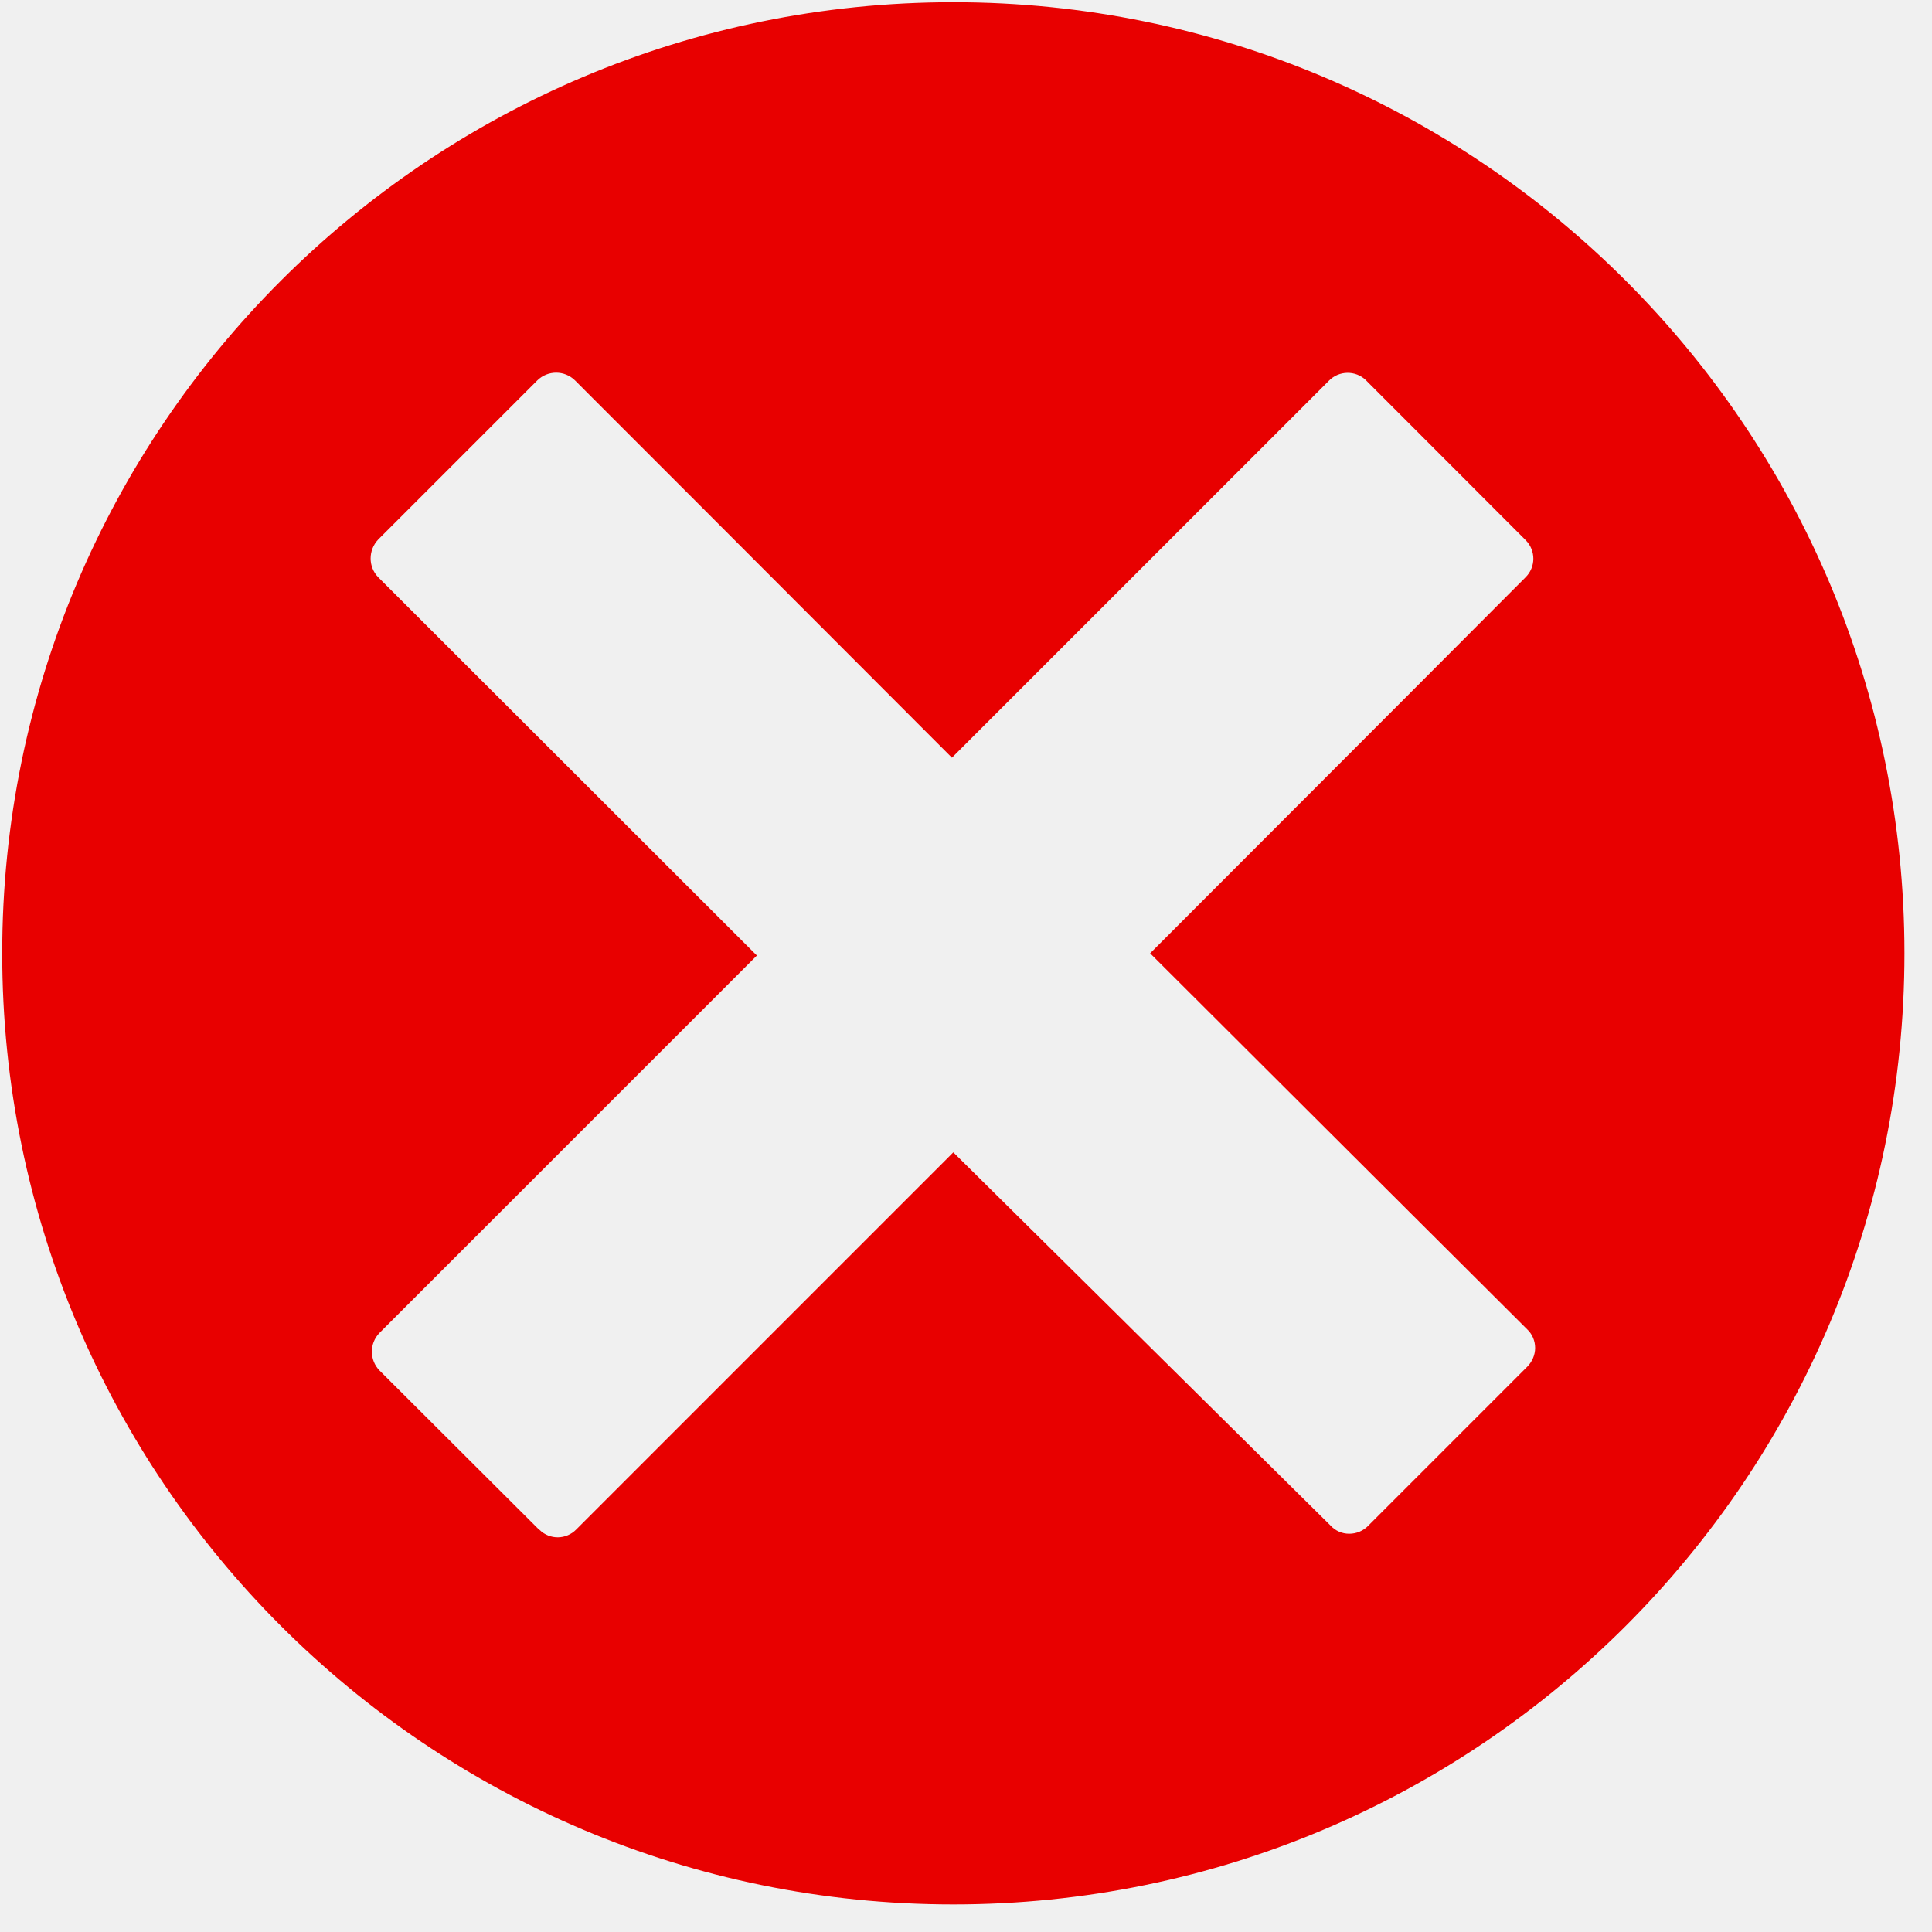
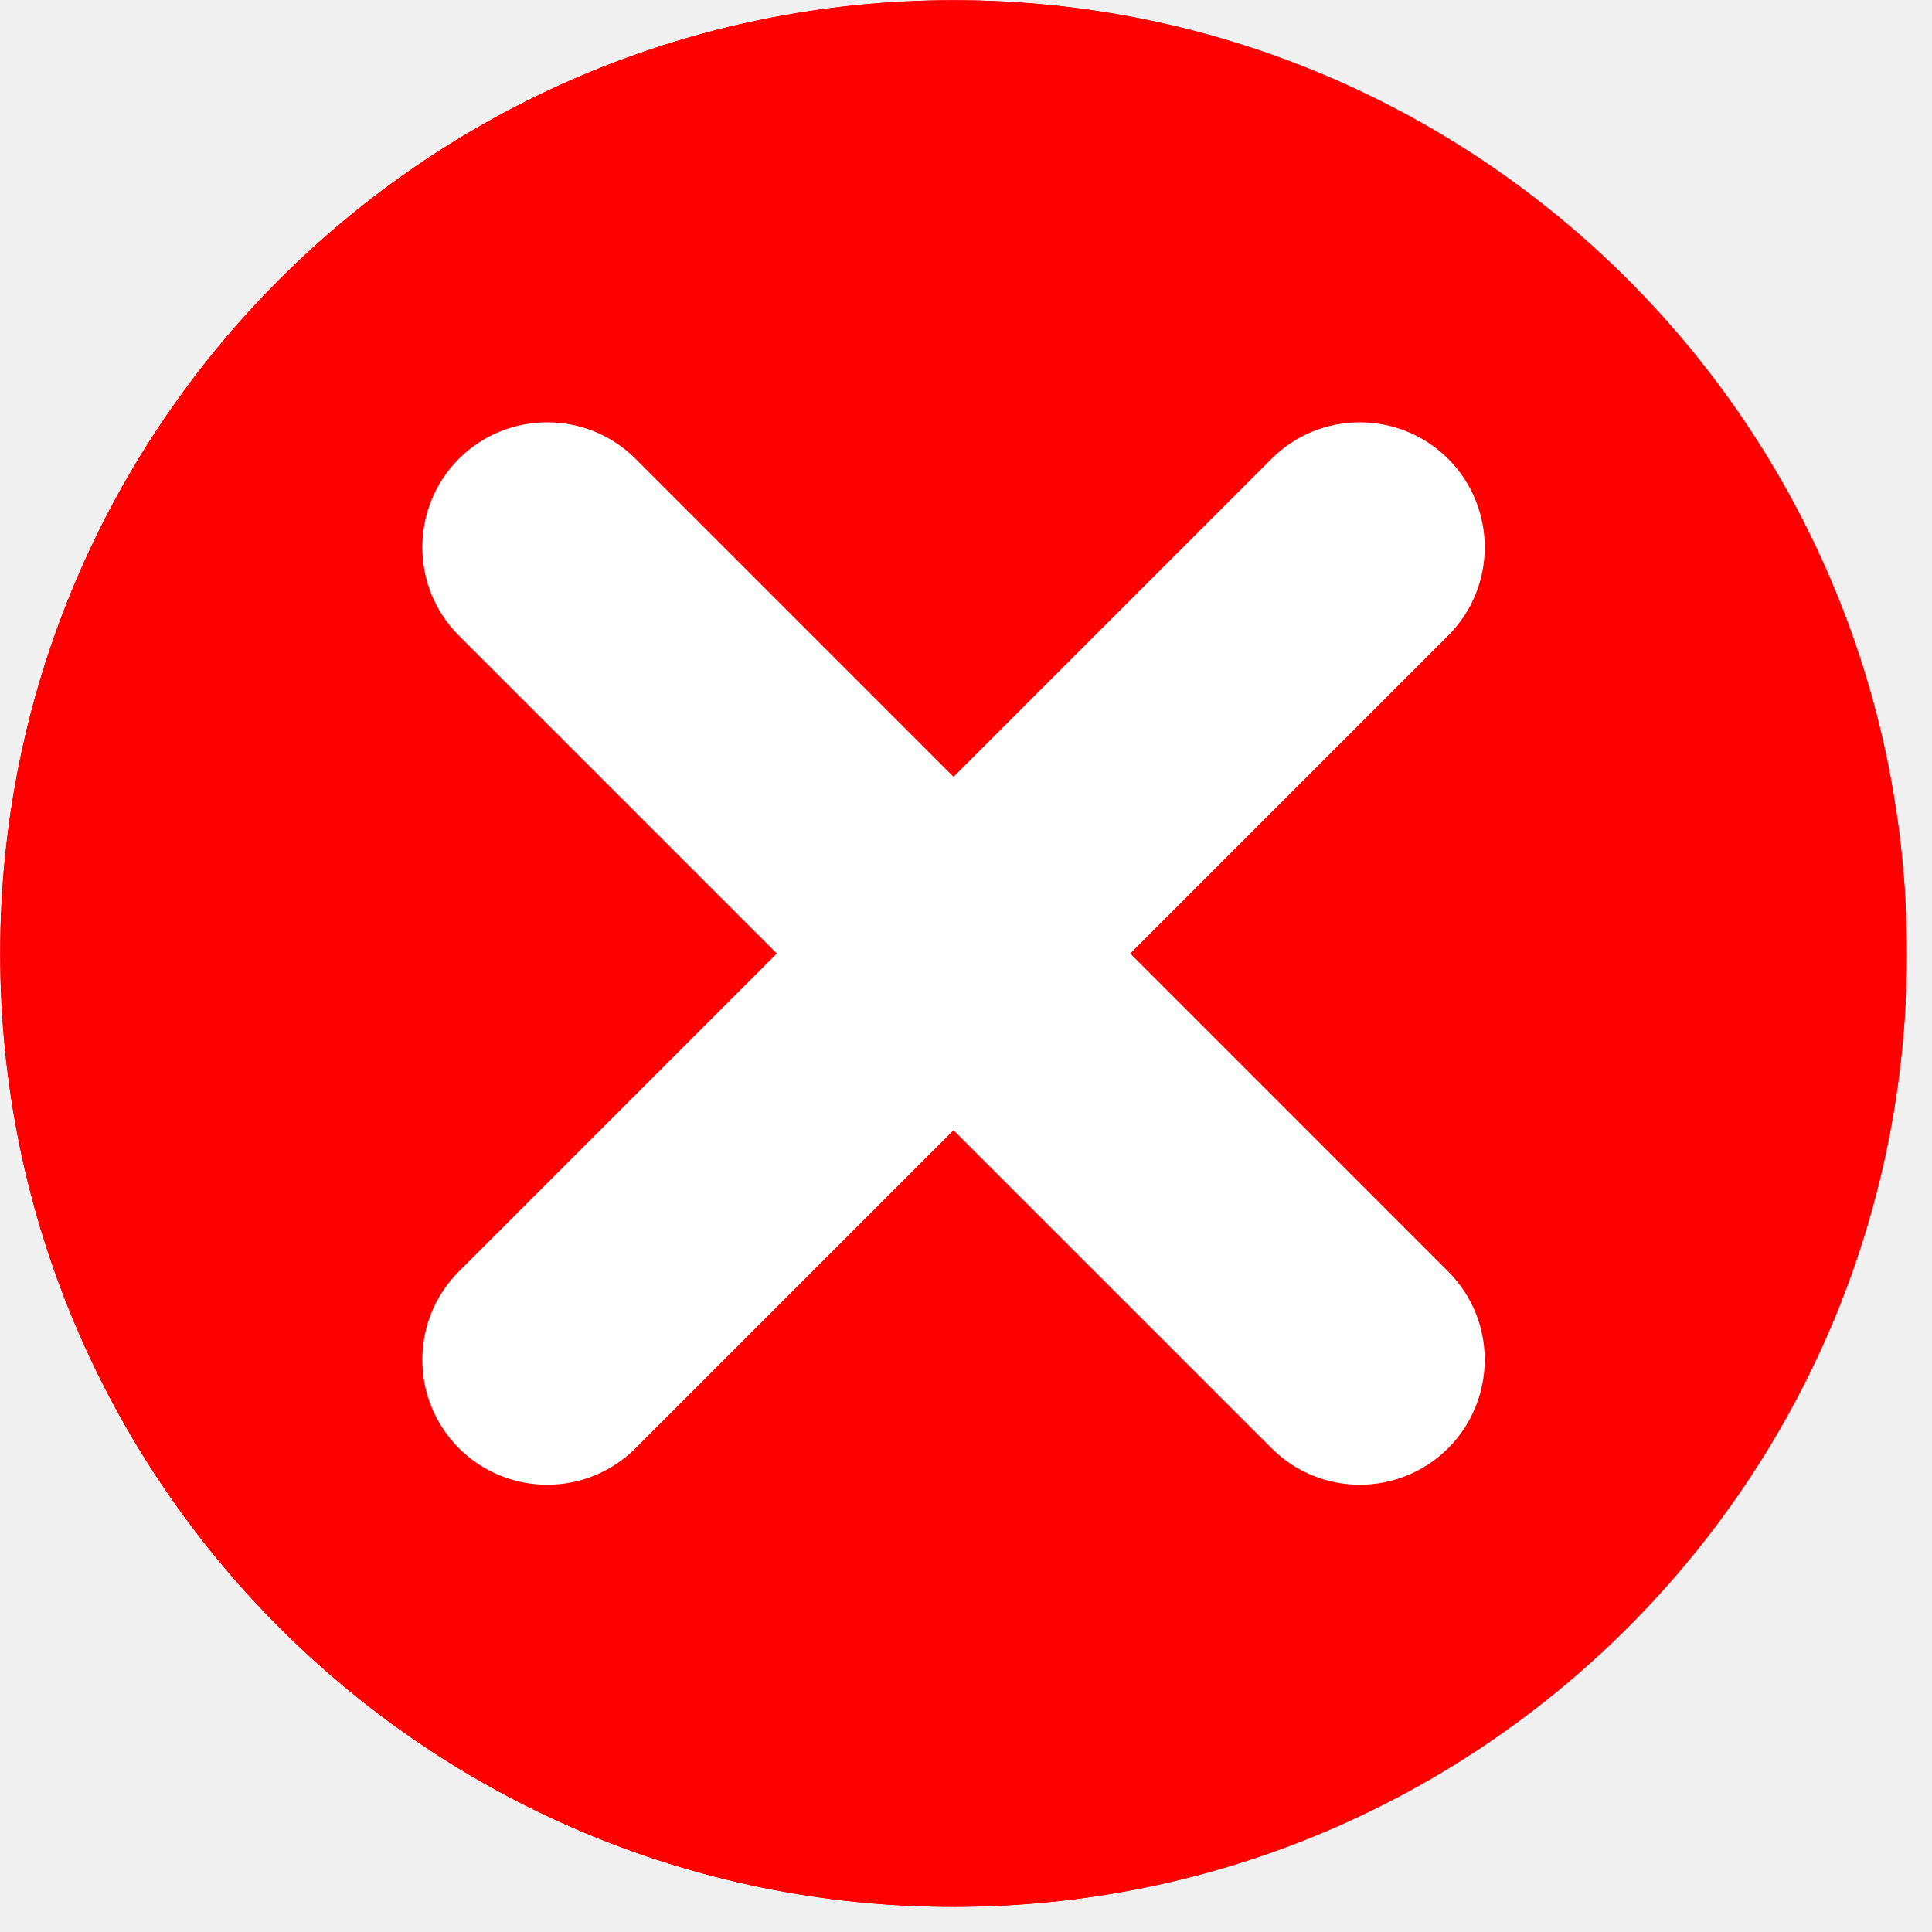
<svg xmlns="http://www.w3.org/2000/svg" width="50" zoomAndPan="magnify" viewBox="0 0 37.5 37.5" height="50" preserveAspectRatio="xMidYMid meet" version="1.0">
-   <path fill="#e80000" d="M 18.504 0.043 C 8.309 0.043 0.043 8.309 0.043 18.504 C 0.043 28.699 8.309 36.965 18.504 36.965 C 28.699 36.965 36.965 28.699 36.965 18.504 C 36.965 8.309 28.699 0.043 18.504 0.043 Z M 7.34 10.473 C 7.648 10.164 10.121 7.691 10.43 7.383 C 10.633 7.184 10.957 7.184 11.16 7.383 C 11.648 7.871 14.09 10.312 18.477 14.707 C 22.867 10.316 25.305 7.879 25.793 7.391 C 25.988 7.191 26.309 7.184 26.512 7.379 C 26.516 7.383 26.52 7.387 26.523 7.391 C 26.832 7.699 29.305 10.176 29.613 10.484 C 29.812 10.684 29.812 11.004 29.613 11.203 C 29.129 11.691 26.699 14.125 22.324 18.504 C 26.715 22.883 29.152 25.316 29.641 25.801 C 29.742 25.895 29.797 26.027 29.797 26.164 C 29.797 26.301 29.738 26.434 29.641 26.531 C 29.332 26.84 26.867 29.305 26.559 29.613 C 26.461 29.715 26.328 29.77 26.188 29.77 C 26.051 29.77 25.922 29.715 25.828 29.613 C 25.34 29.133 22.898 26.715 18.504 22.367 C 14.113 26.758 11.676 29.195 11.188 29.684 C 10.992 29.887 10.672 29.891 10.473 29.695 C 10.465 29.691 10.461 29.688 10.457 29.684 C 10.148 29.375 7.676 26.91 7.367 26.602 C 7.168 26.398 7.168 26.074 7.367 25.871 C 7.855 25.383 10.297 22.941 14.691 18.547 C 10.77 14.629 8.32 12.184 7.34 11.203 C 7.145 11 7.145 10.68 7.34 10.473 Z M 7.34 10.473 " fill-opacity="1" fill-rule="nonzero" />
+   <defs>
+     <clipPath id="72f5dc7bba">
+       <path d="M 0 0 L 37.008 0 L 37.008 37.008 L 0 37.008 Z M 0 0 " clip-rule="nonzero" />
+     </clipPath>
+   </defs>
+   <g clip-path="url(#72f5dc7bba)">
+     <path fill="#ff0000" d="M 37.012 18.508 C 37.012 28.727 28.727 37.012 18.508 37.012 C 8.289 37.012 0.004 28.727 0.004 18.508 C 0.004 8.289 8.289 0.004 18.508 0.004 C 28.727 0.004 37.012 8.289 37.012 18.508 " fill-opacity="1" fill-rule="nonzero" />
+     <path fill="#ff0000" d="M 37.012 18.508 C 37.012 28.727 28.727 37.012 18.508 37.012 C 8.289 37.012 0.004 28.727 0.004 18.508 C 0.004 8.289 8.289 0.004 18.508 0.004 C 28.727 0.004 37.012 8.289 37.012 18.508 " fill-opacity="1" fill-rule="nonzero" />
+   </g>
+   <path fill="#ffffff" d="M 28.109 28.109 C 27.16 29.055 25.625 29.055 24.68 28.109 L 8.906 12.336 C 7.961 11.391 7.961 9.855 8.906 8.906 C 9.855 7.961 11.391 7.961 12.336 8.906 L 28.109 24.68 C 29.055 25.625 29.055 27.16 28.109 28.109 " fill-opacity="1" fill-rule="nonzero" />
+   <path fill="#ffffff" d="M 8.906 28.109 C 7.961 27.16 7.961 25.625 8.906 24.68 L 24.68 8.906 C 25.625 7.961 27.16 7.961 28.109 8.906 C 29.055 9.855 29.055 11.391 28.109 12.336 L 12.336 28.109 C 11.391 29.055 9.855 29.055 8.906 28.109 " fill-opacity="1" fill-rule="nonzero" />
</svg>
